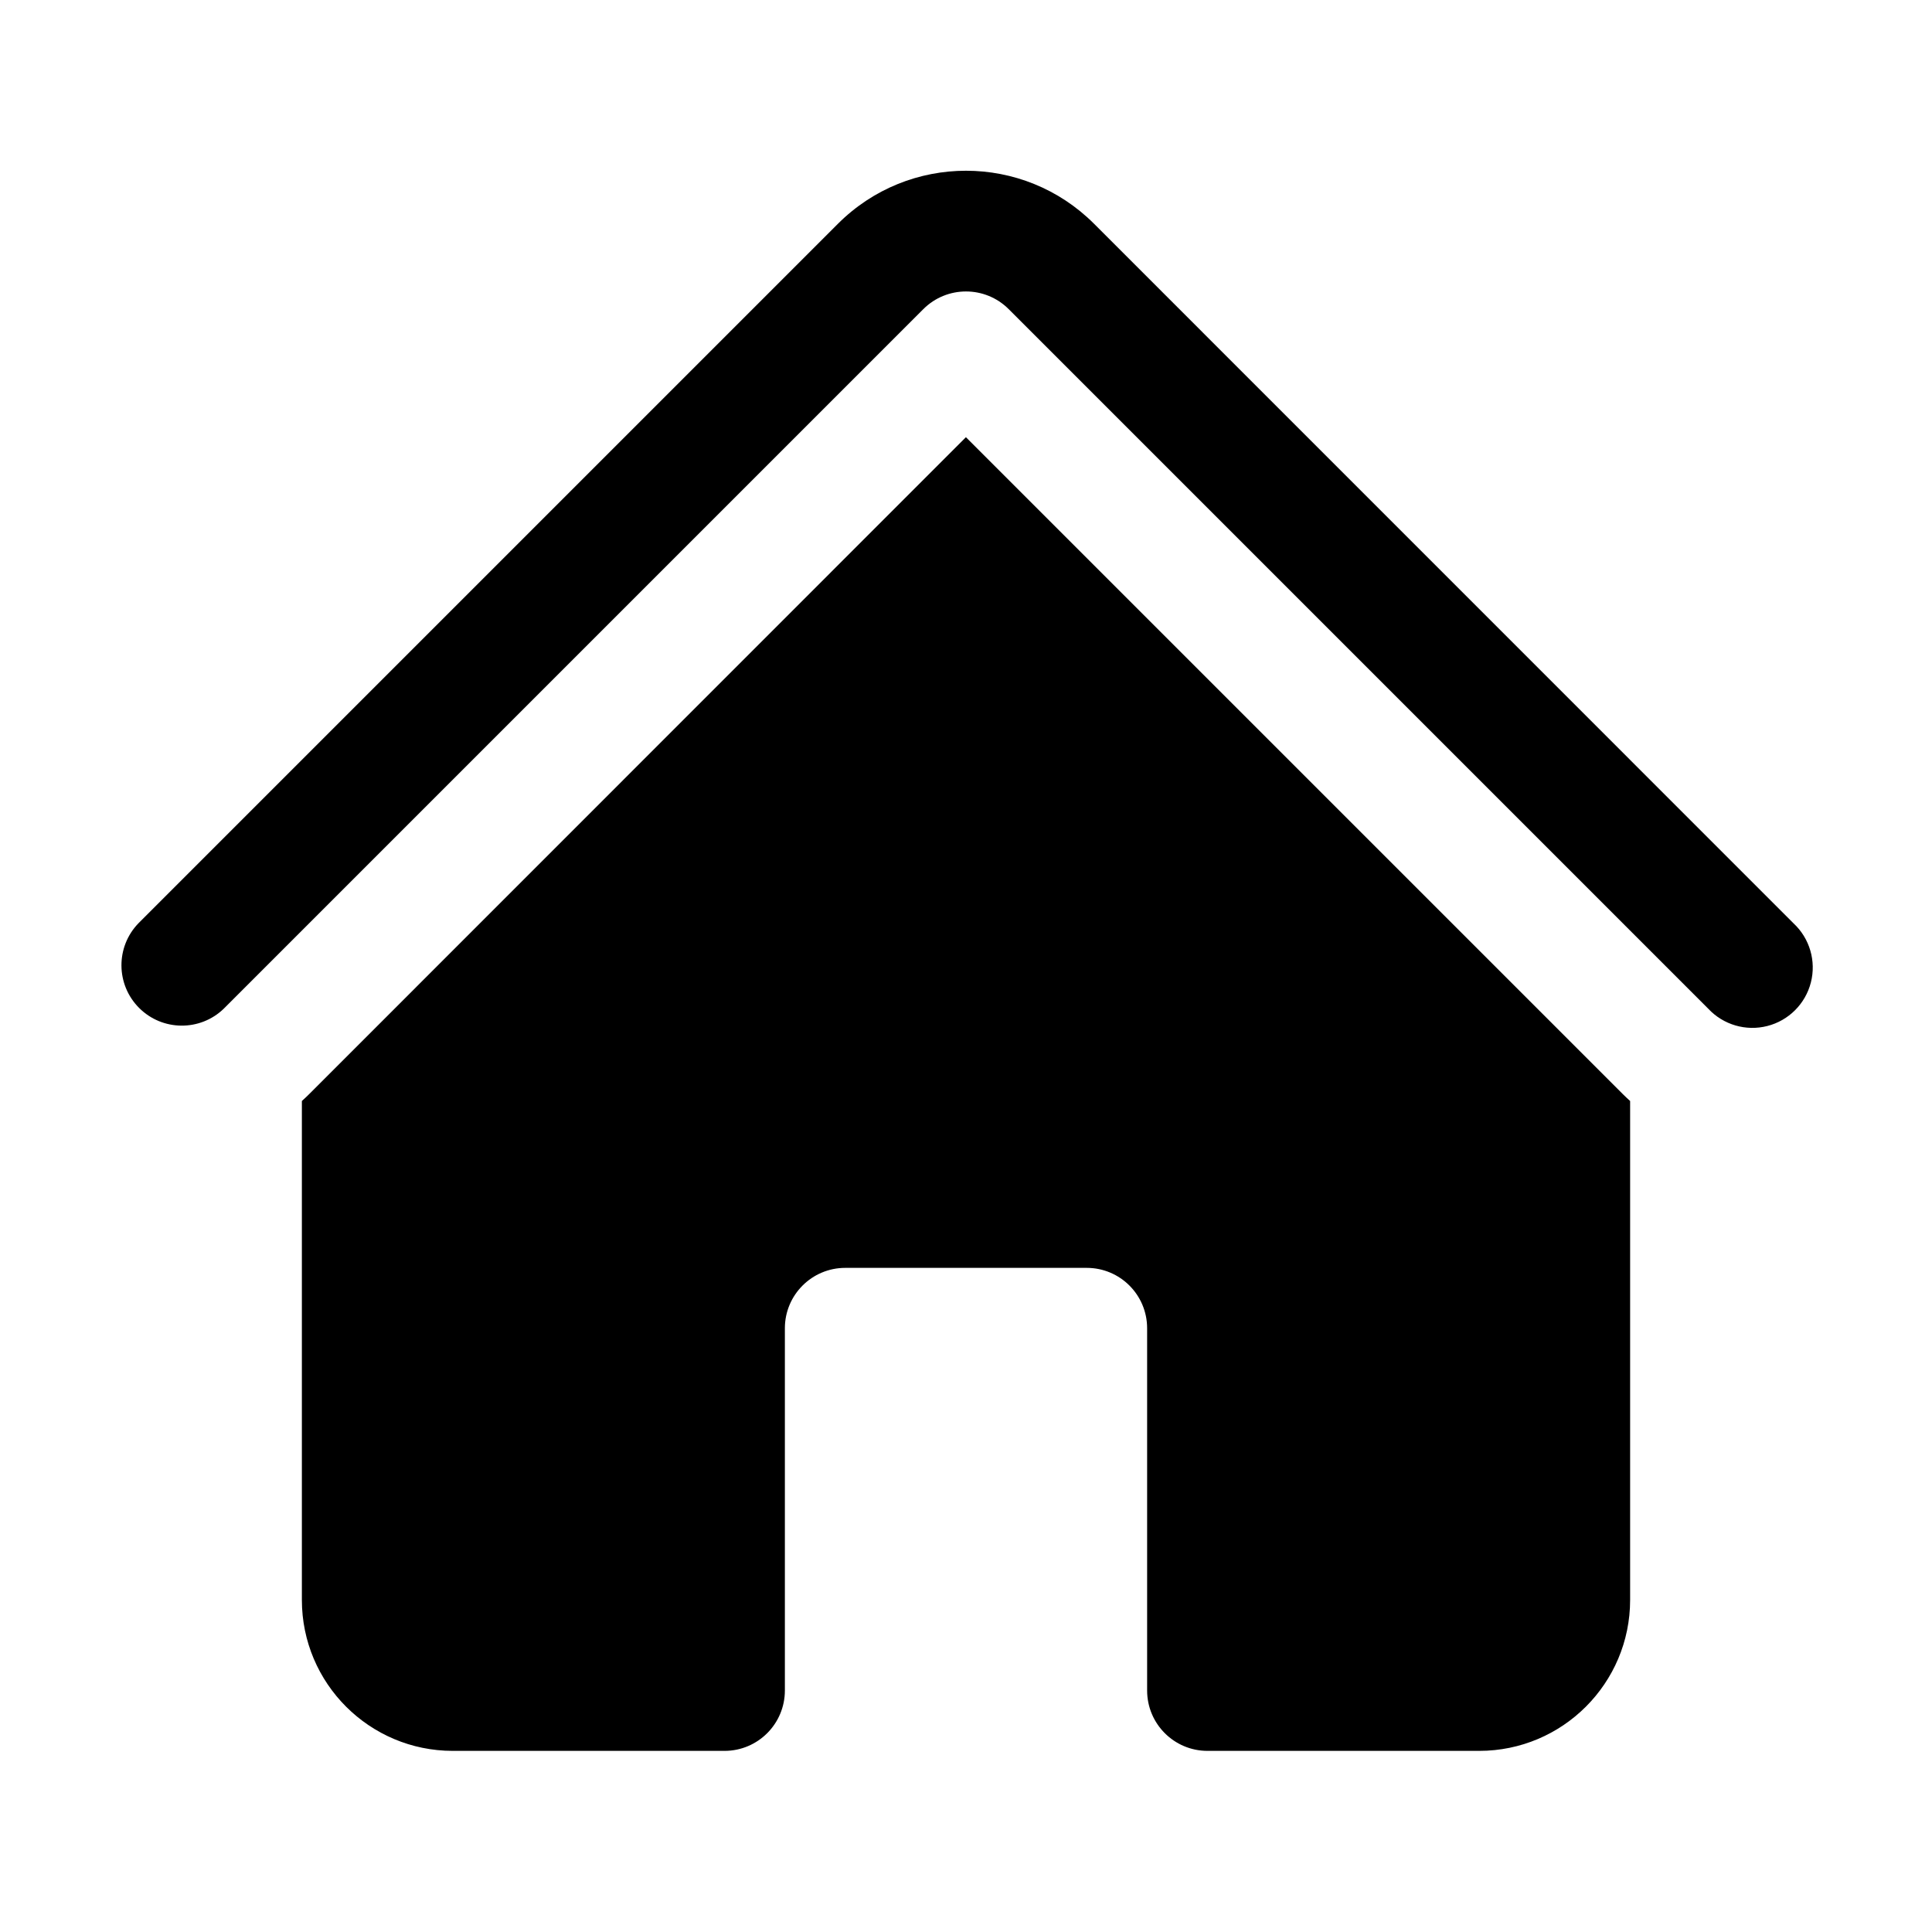
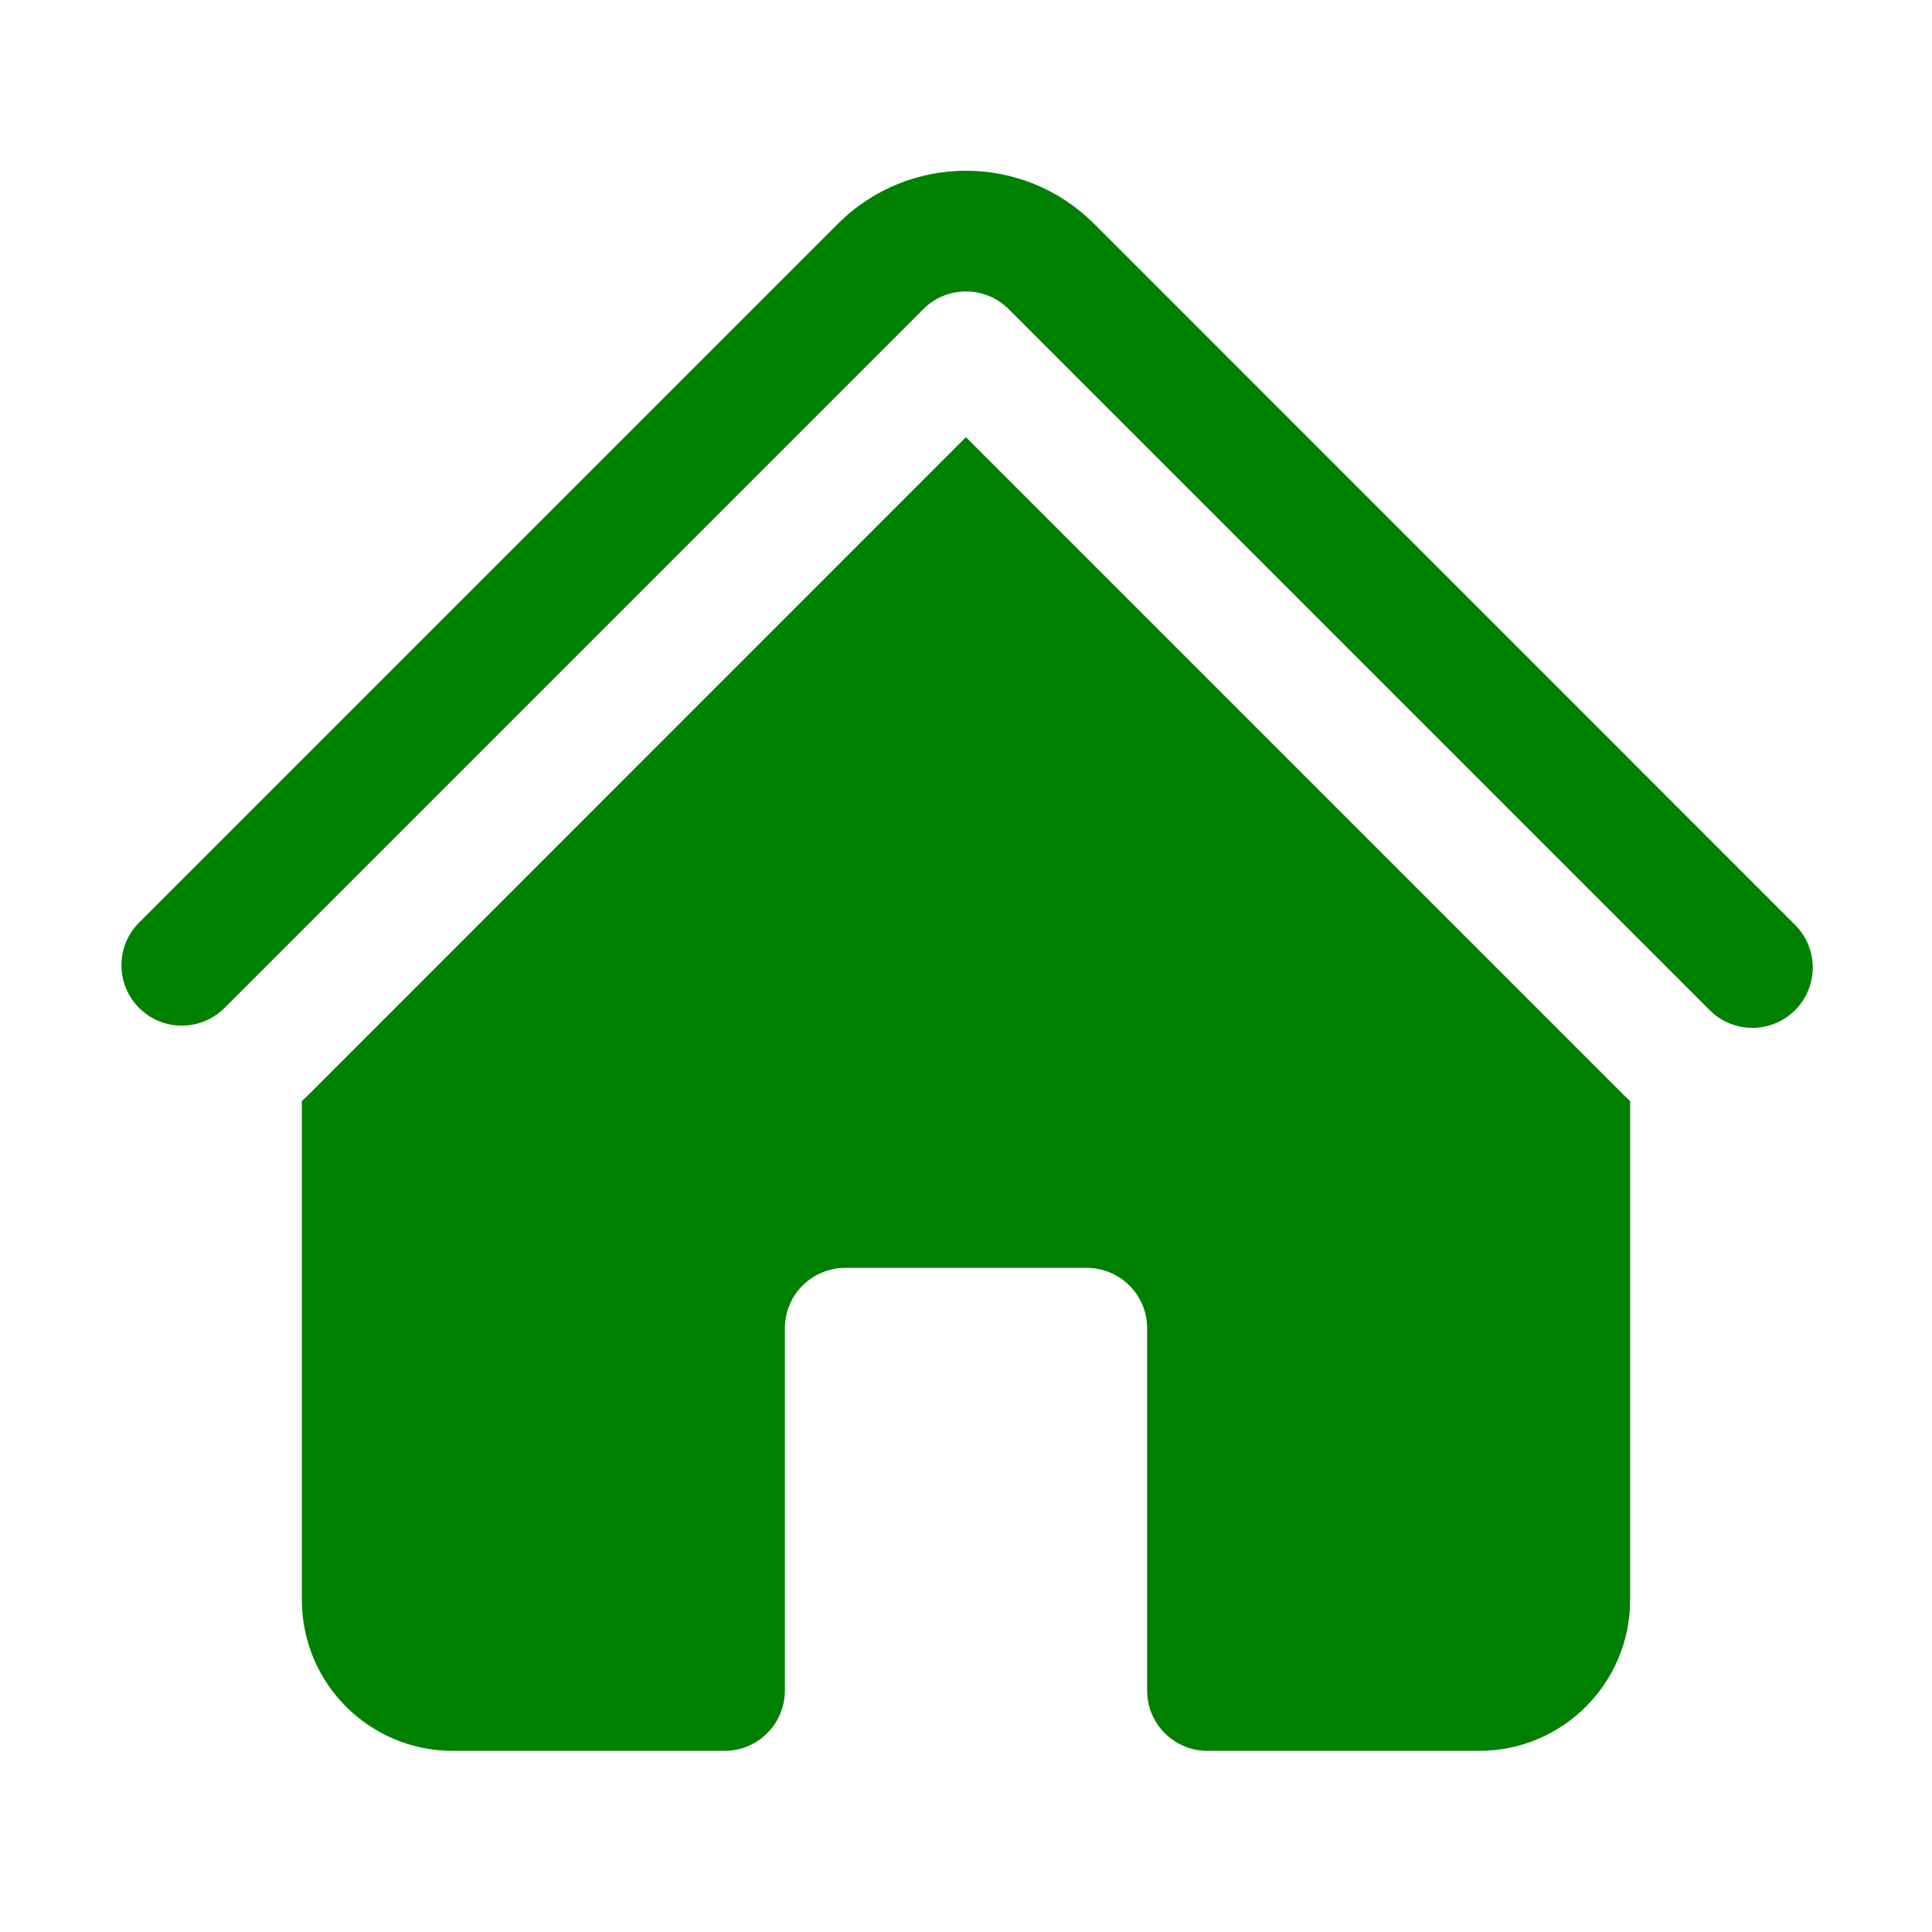
- <svg xmlns="http://www.w3.org/2000/svg" viewBox="0 0 24 24" fill="currentColor" class="w-6 h-6">
+ <svg xmlns="http://www.w3.org/2000/svg" viewBox="0 0 24 24" fill="green" class="w-6 h-6">
  <path d="M11.47 3.84a.75.75 0 011.06 0l8.69 8.69a.75.75 0 101.06-1.06l-8.689-8.69a2.25 2.25 0 00-3.182 0l-8.69 8.69a.75.75 0 001.061 1.06l8.69-8.69z" />
  <path d="M12 5.432l8.159 8.159c.03.03.06.058.091.086v6.198c0 1.035-.84 1.875-1.875 1.875H15a.75.75 0 01-.75-.75v-4.5a.75.75 0 00-.75-.75h-3a.75.75 0 00-.75.75V21a.75.75 0 01-.75.75H5.625a1.875 1.875 0 01-1.875-1.875v-6.198a2.29 2.29 0 00.091-.086L12 5.43z" />
</svg>
